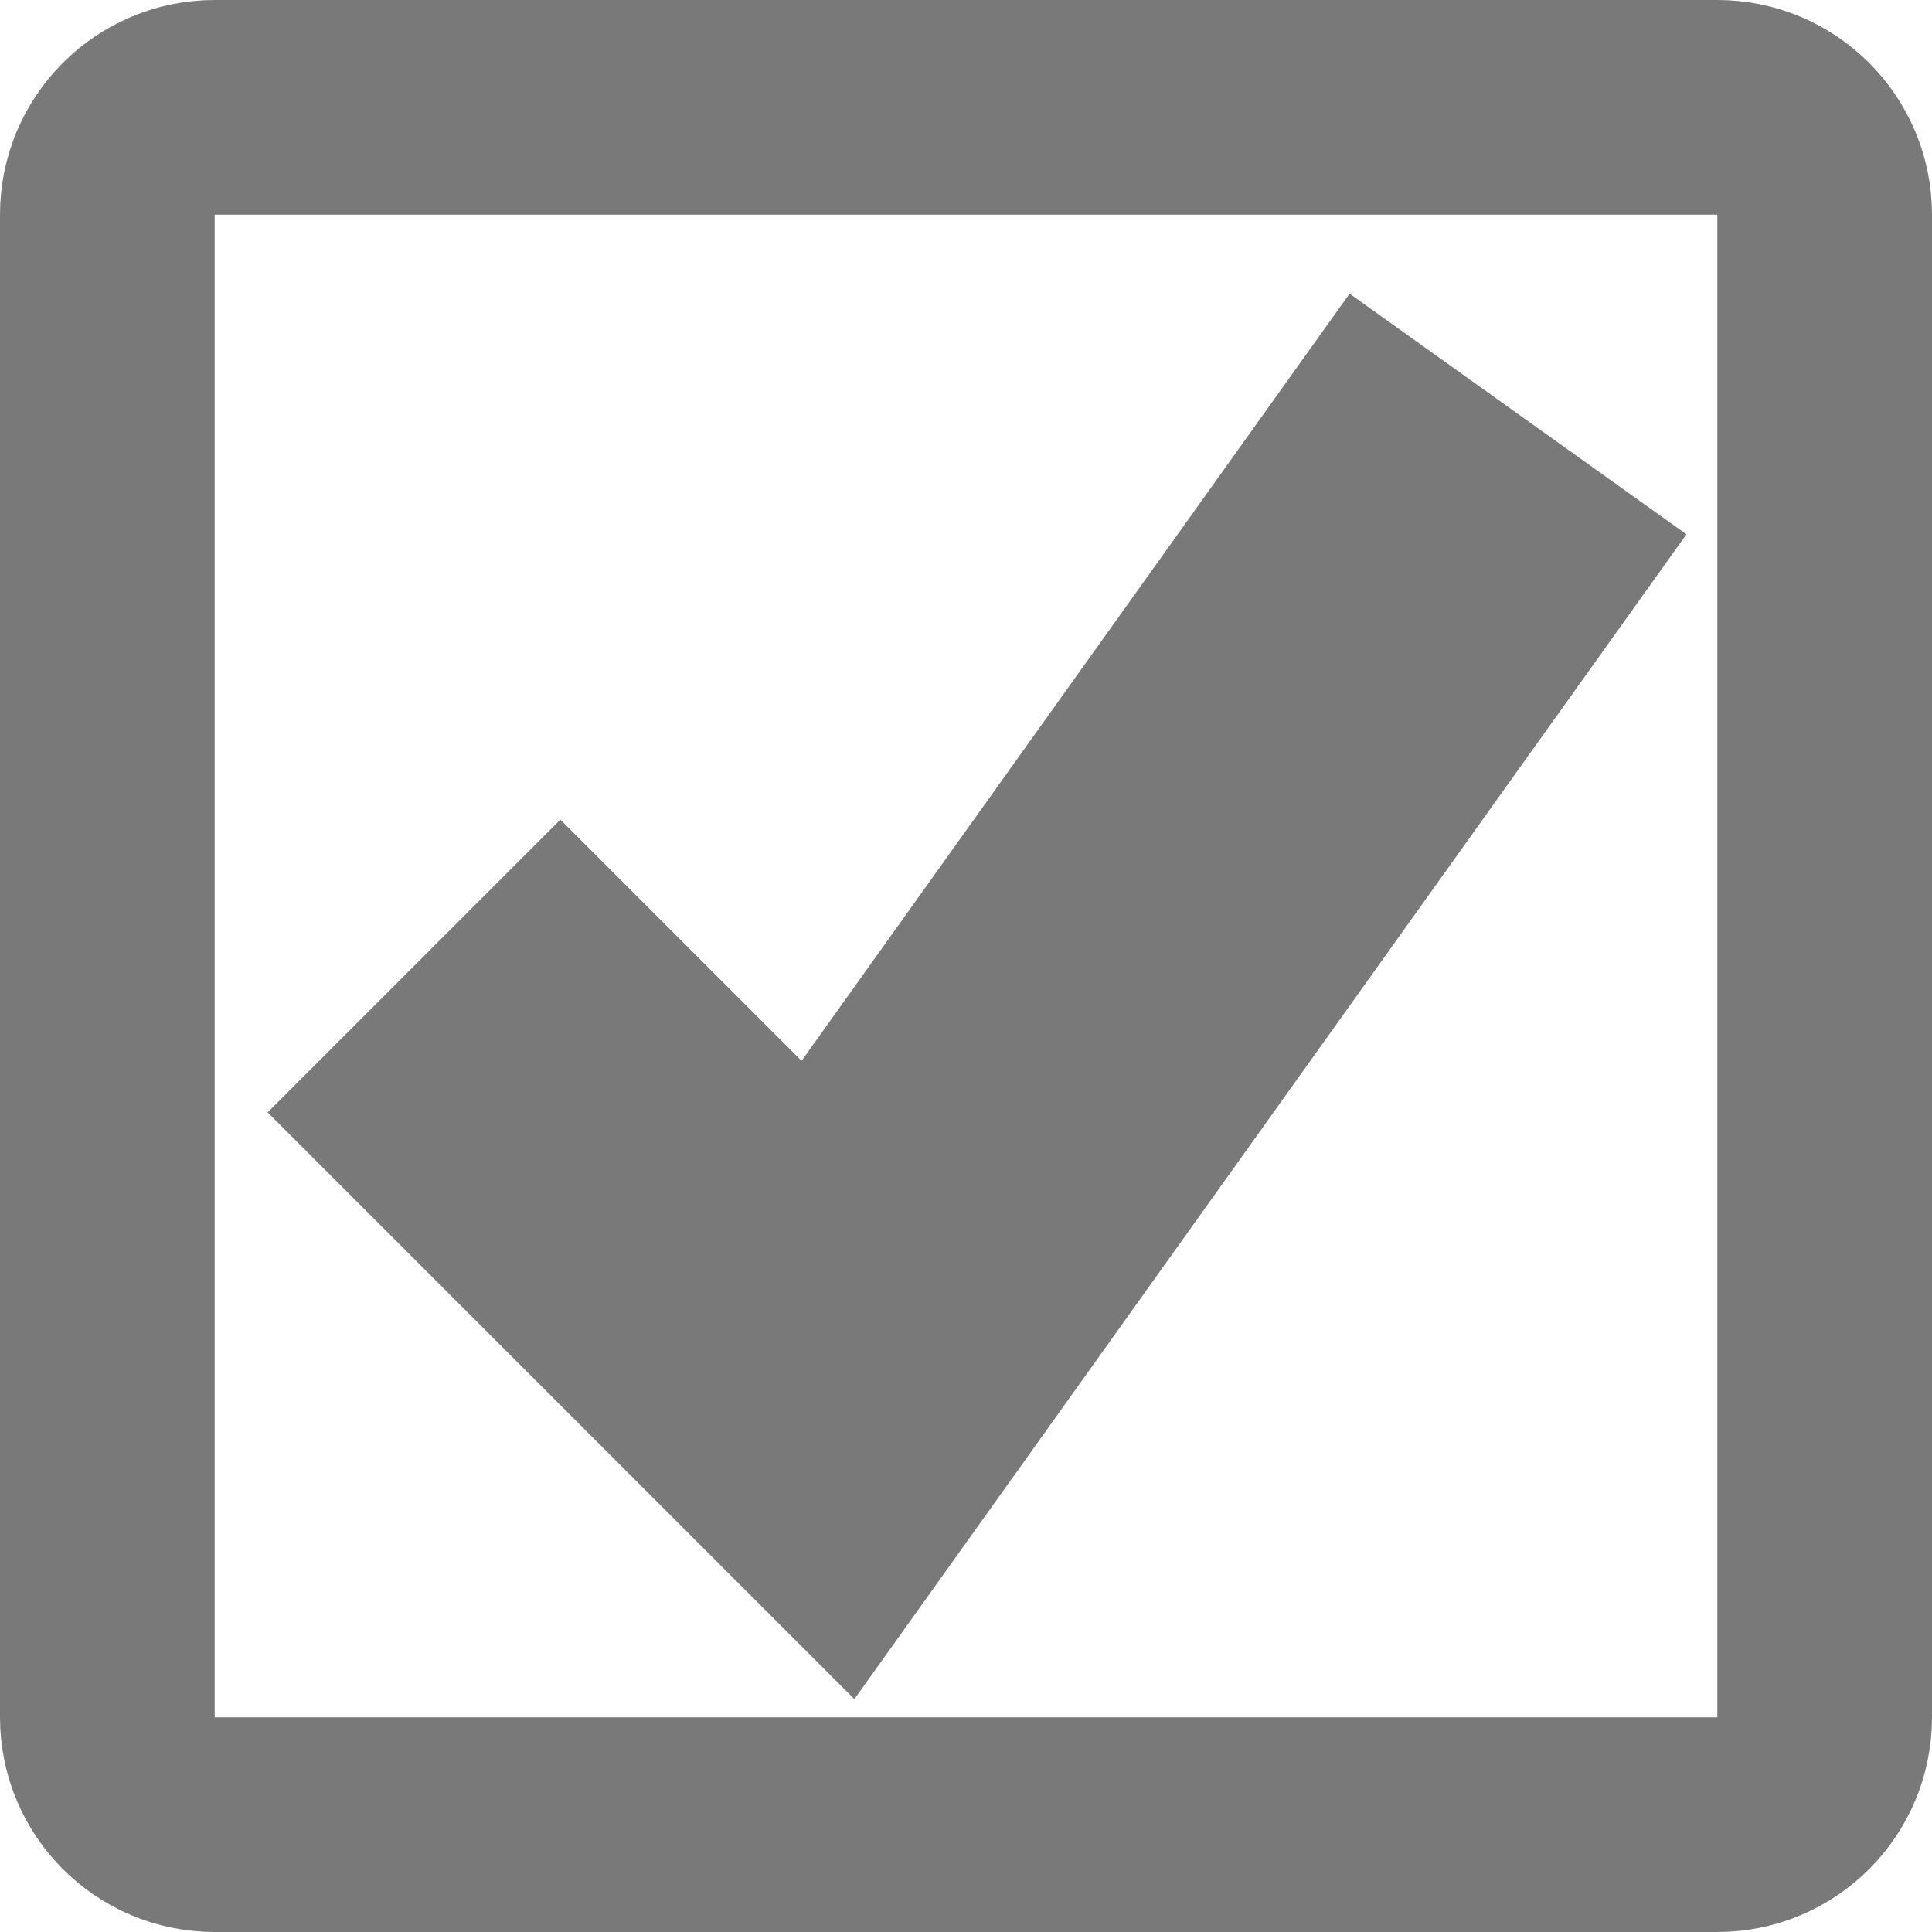
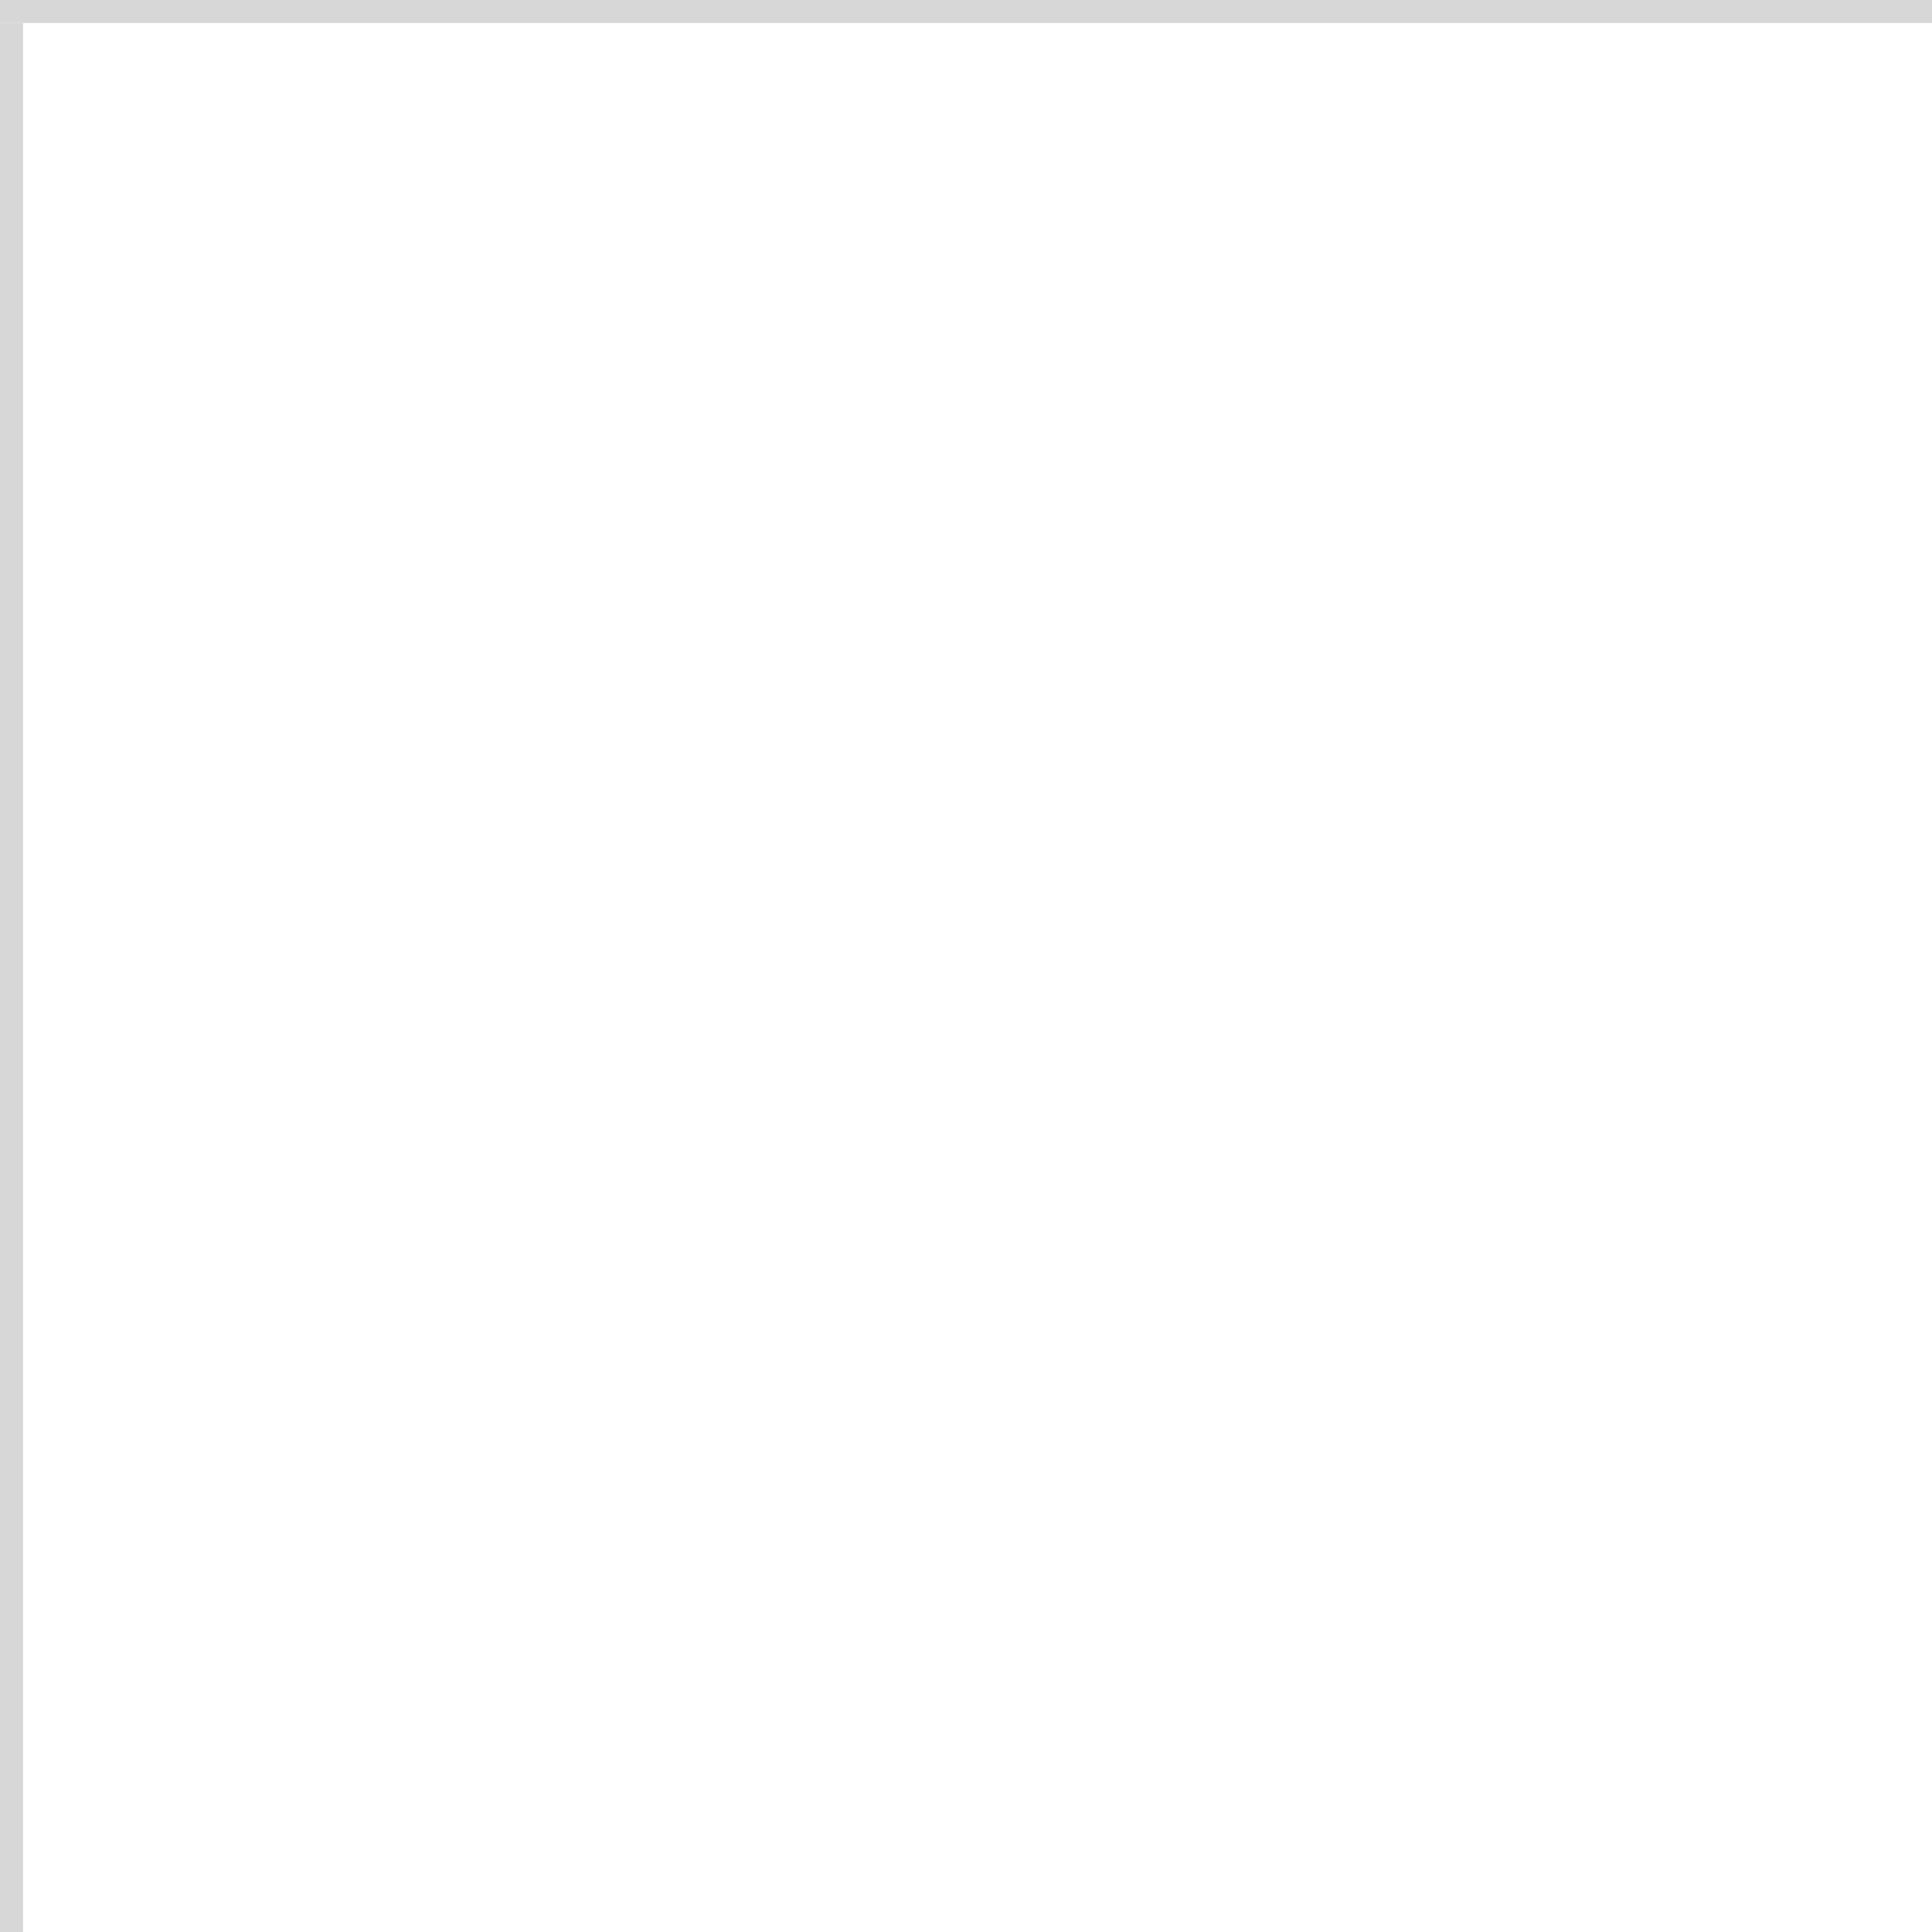
- <svg xmlns="http://www.w3.org/2000/svg" version="1.1" width="18px" height="18px">
-   <defs>
-     <pattern id="BGPattern" patternUnits="userSpaceOnUse" alignment="0 0" imageRepeat="None" />
-   </defs>
-   <g transform="matrix(1 0 0 1 -26 -290 )">
-     <path d="M 0 2  A 2 2 0 0 1 2 0 L 16 0  A 2 2 0 0 1 18 2 L 18 16  A 2 2 0 0 1 16 18 L 2 18  A 2 2 0 0 1 0 16 L 0 2  Z " fill-rule="nonzero" fill="rgba(255, 255, 255, 0)" stroke="none" transform="matrix(1 0 0 1 26 290 )" class="fill" />
-     <path d="M 1 2  A 1 1 0 0 1 2 1 L 16 1  A 1 1 0 0 1 17 2 L 17 16  A 1 1 0 0 1 16 17 L 2 17  A 1 1 0 0 1 1 16 L 1 2  Z " stroke-width="2" stroke-dasharray="0" stroke="rgba(121, 121, 121, 1)" fill="none" transform="matrix(1 0 0 1 26 290 )" class="stroke" />
-     <path d="M 3.857 9  L 7.714 12.857  L 14.143 3.857  " stroke-width="3.857" stroke-dasharray="0" stroke="rgba(121, 121, 121, 1)" fill="none" transform="matrix(1 0 0 1 26 290 )" class="stroke btn_check" />
-   </g>
+ <svg xmlns="http://www.w3.org/2000/svg" version="1.1" width="84px" height="84px" viewBox="333 68 84 84">
+   <path d="M 1 1  L 84 1  L 84 84  L 1 84  L 1 1  Z " fill-rule="nonzero" fill="rgba(255, 255, 255, 1)" stroke="none" transform="matrix(1 0 0 1 333 68 )" class="fill" />
+   <path d="M 0.5 1  L 0.5 84  " stroke-width="1" stroke-dasharray="0" stroke="rgba(215, 215, 215, 1)" fill="none" transform="matrix(1 0 0 1 333 68 )" class="stroke" />
+   <path d="M 0 0.5  L 84 0.5  " stroke-width="1" stroke-dasharray="0" stroke="rgba(215, 215, 215, 1)" fill="none" transform="matrix(1 0 0 1 333 68 )" class="stroke" />
</svg>
